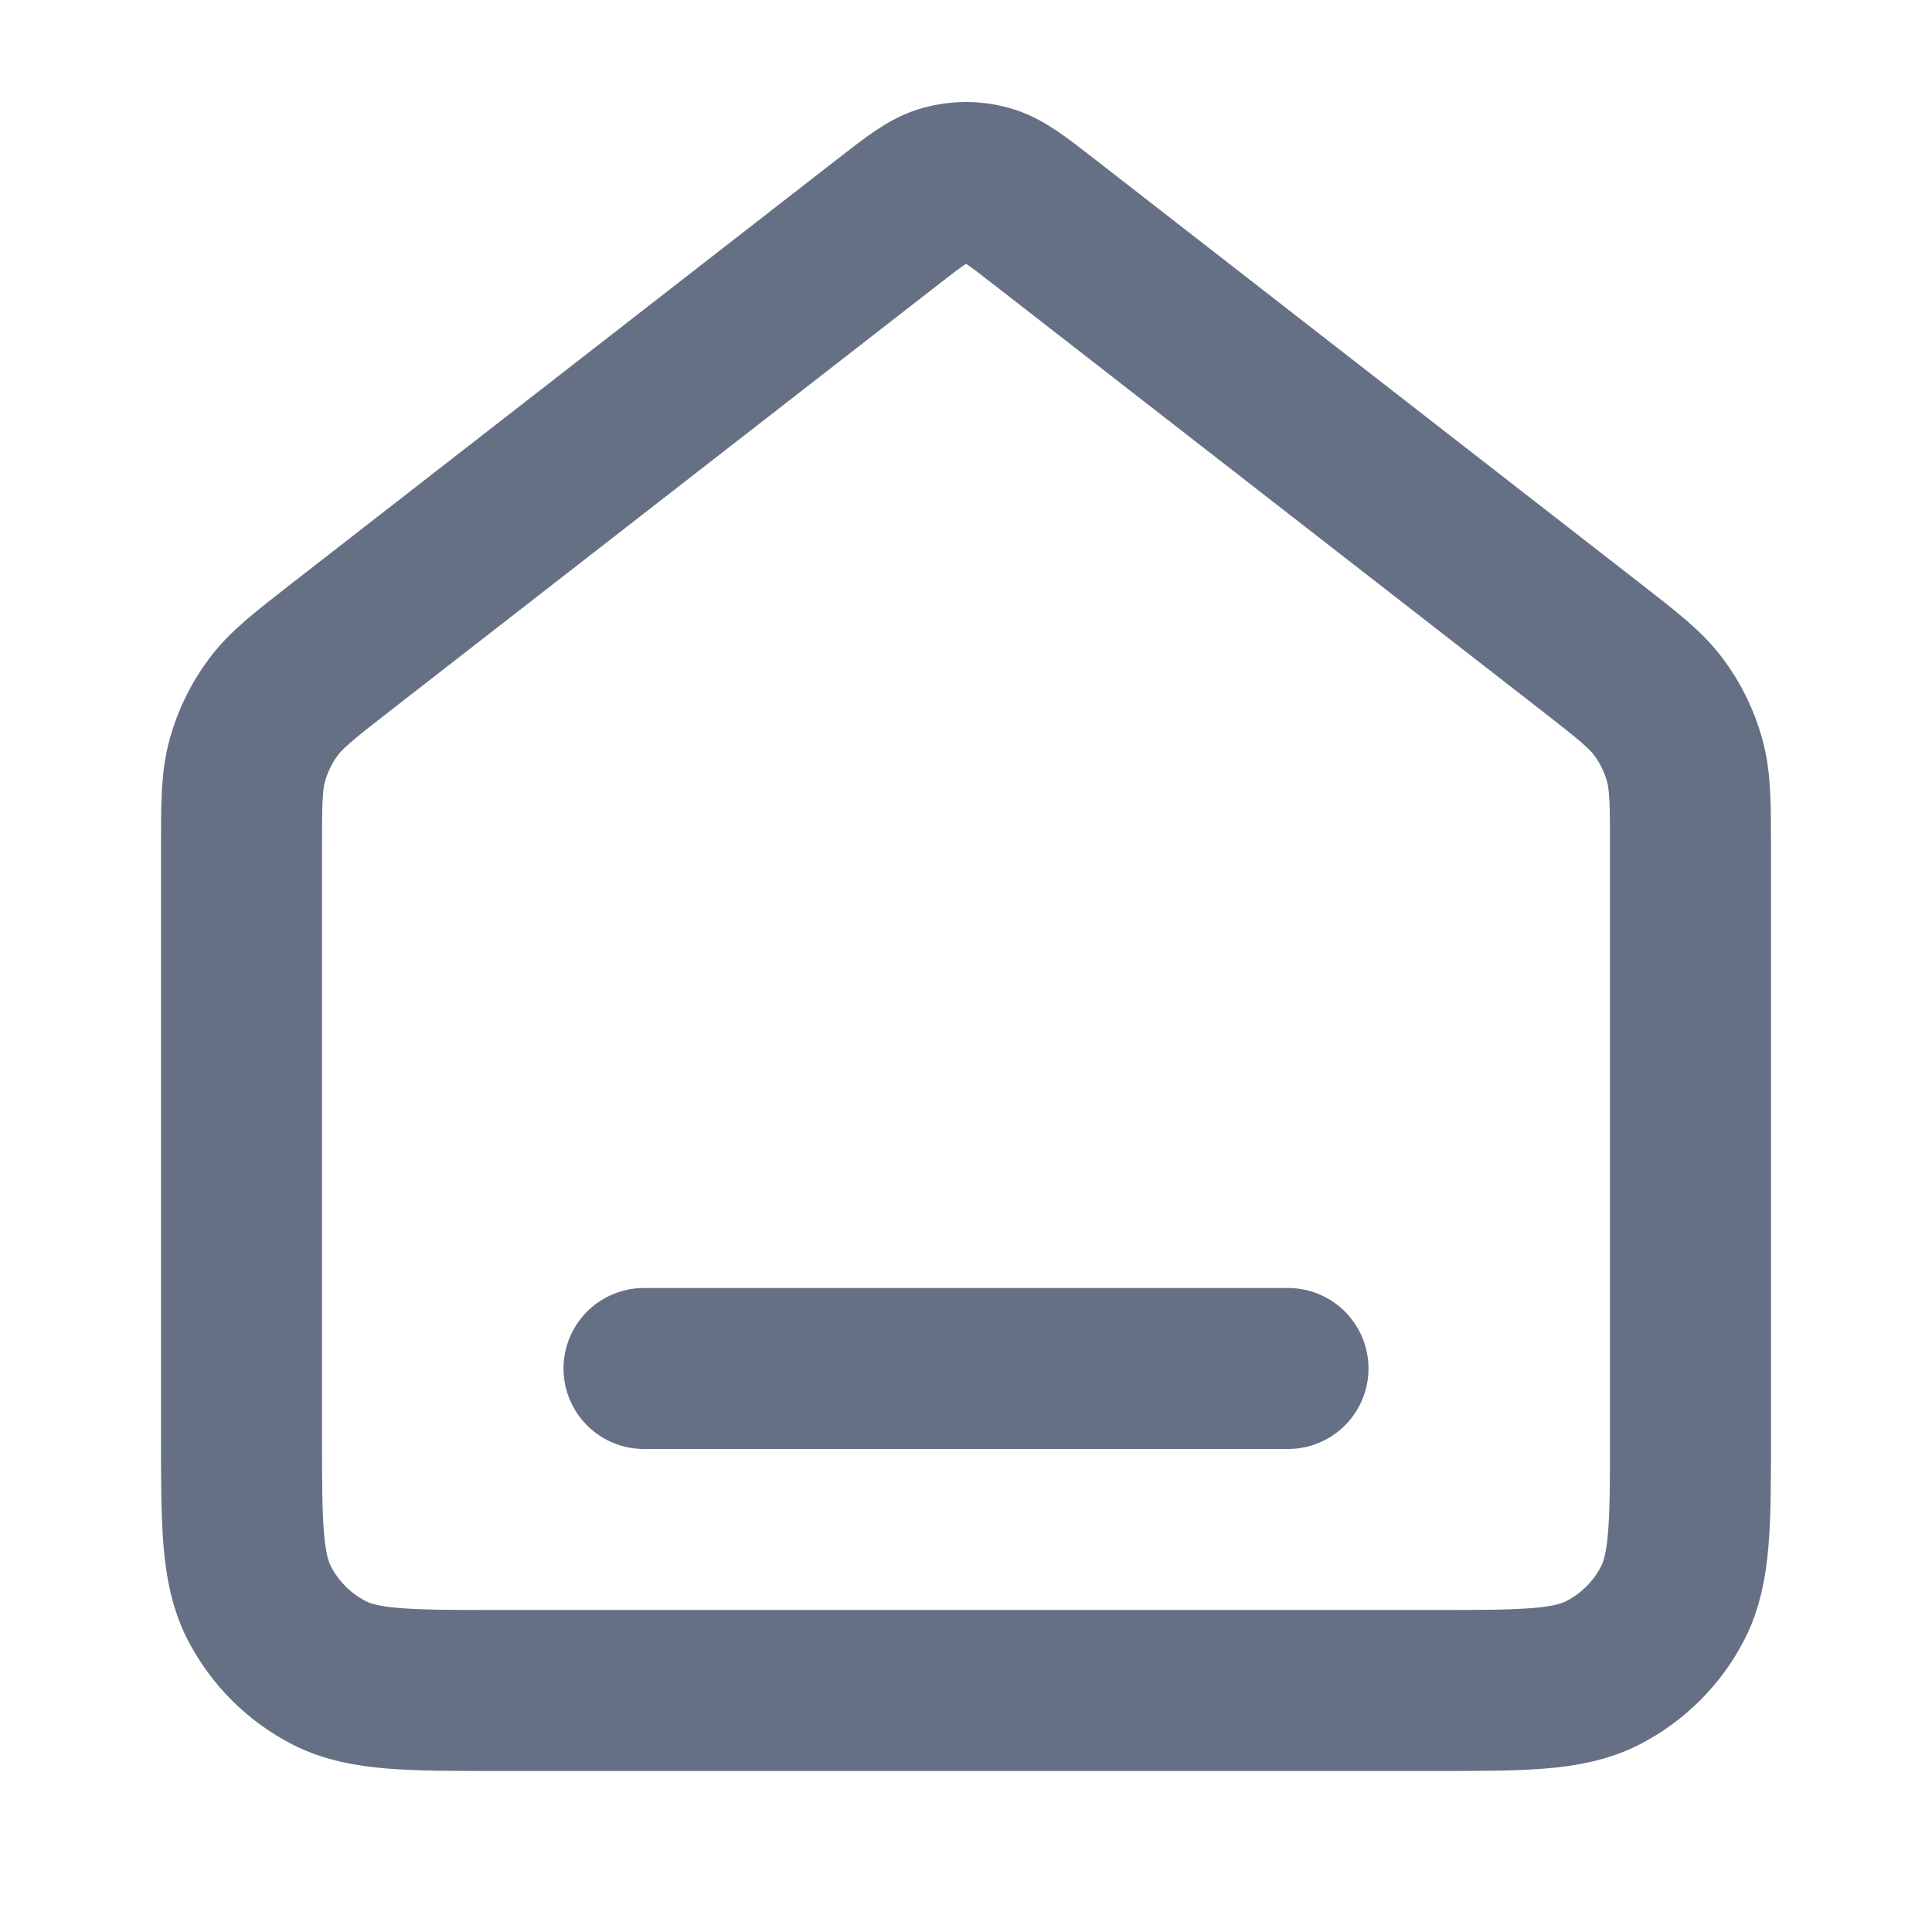
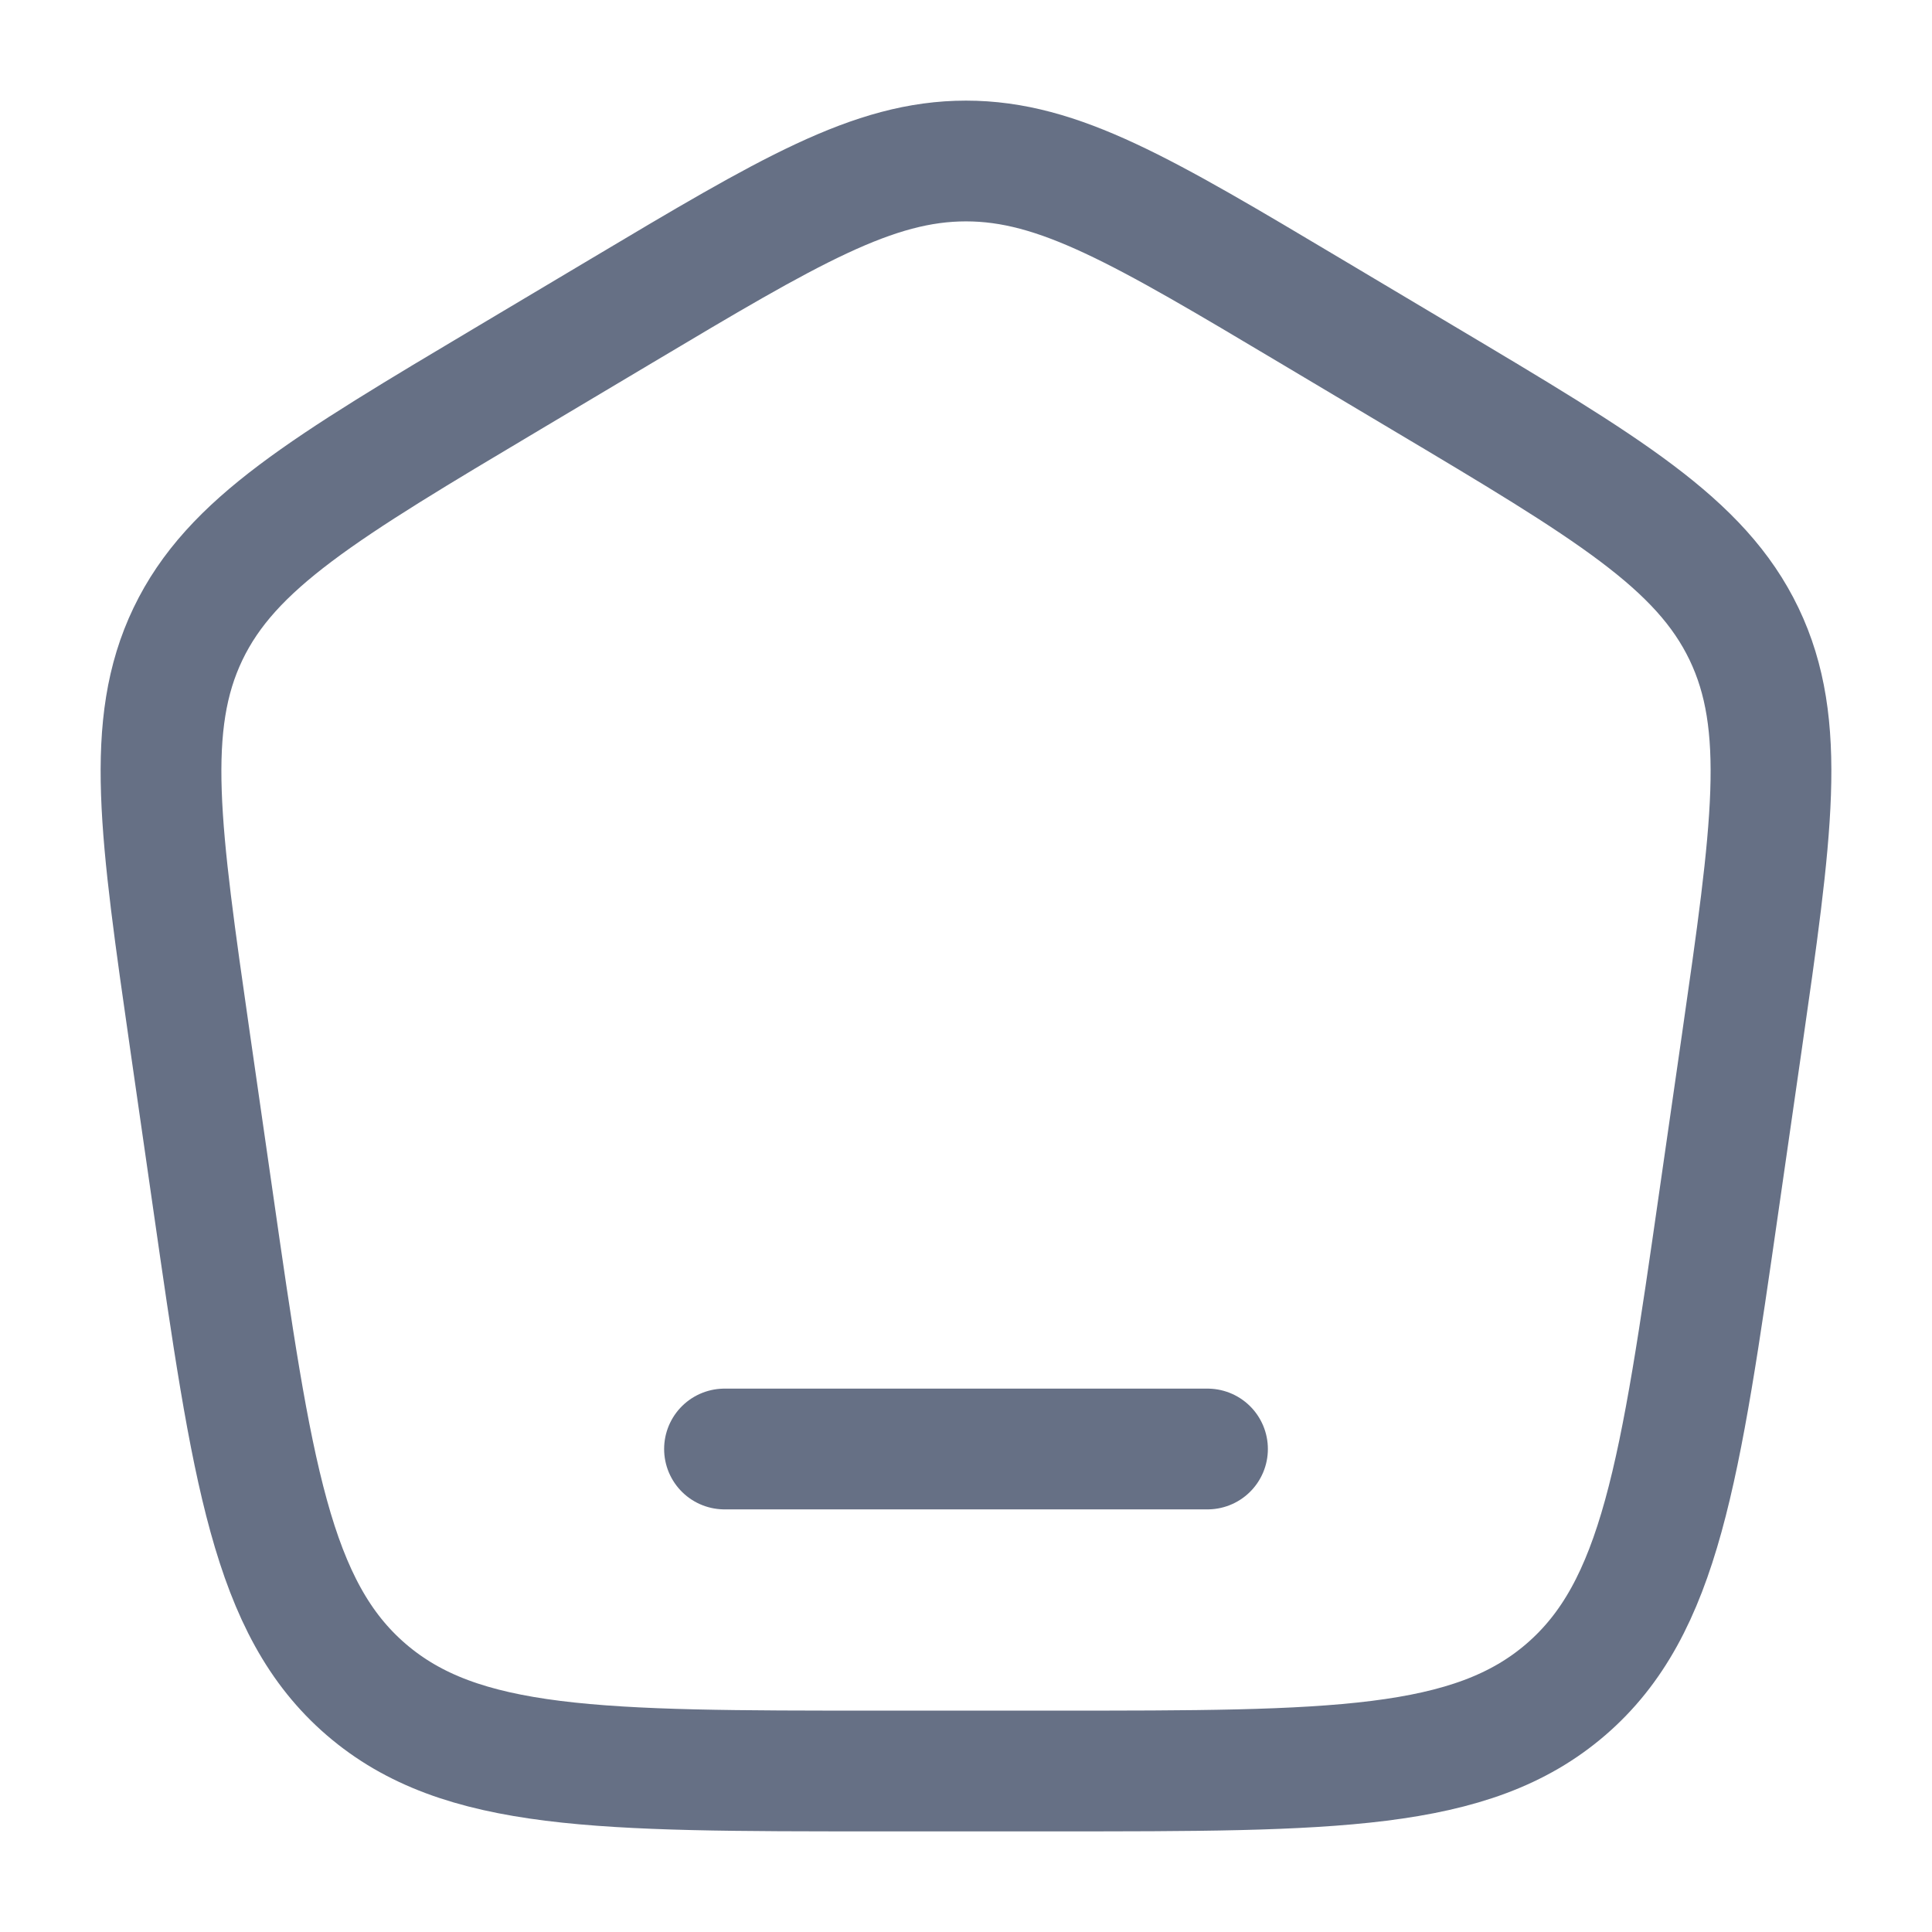
- <svg xmlns="http://www.w3.org/2000/svg" width="24" height="24" viewBox="0 0 24 24" fill="none">
-   <path d="M8 17H16M11.018 2.764L4.235 8.039C3.782 8.392 3.555 8.568 3.392 8.789C3.247 8.984 3.14 9.205 3.074 9.439C3 9.704 3 9.991 3 10.565V17.8C3 18.92 3 19.48 3.218 19.908C3.41 20.284 3.716 20.59 4.092 20.782C4.52 21 5.08 21 6.2 21H17.8C18.92 21 19.48 21 19.908 20.782C20.284 20.59 20.59 20.284 20.782 19.908C21 19.48 21 18.92 21 17.8V10.565C21 9.991 21 9.704 20.926 9.439C20.86 9.205 20.753 8.984 20.608 8.789C20.445 8.568 20.218 8.392 19.765 8.039L12.982 2.764C12.631 2.491 12.455 2.354 12.261 2.302C12.09 2.255 11.91 2.255 11.739 2.302C11.545 2.354 11.369 2.491 11.018 2.764Z" stroke="#667085" stroke-width="2" stroke-linecap="round" stroke-linejoin="round" />
+ <svg xmlns="http://www.w3.org/2000/svg" width="800px" height="800px" viewBox="0 0 24 24" fill="none">
+   <path d="M2.364 12.958C1.985 10.321 1.795 9.002 2.335 7.875C2.876 6.748 4.026 6.062 6.327 4.692L7.712 3.867C9.801 2.622 10.846 2 12 2C13.154 2 14.199 2.622 16.288 3.867L17.673 4.692C19.974 6.062 21.124 6.748 21.665 7.875C22.205 9.002 22.015 10.321 21.636 12.958L21.357 14.895C20.87 18.283 20.626 19.976 19.451 20.988C18.276 22 16.553 22 13.106 22H10.894C7.447 22 5.724 22 4.549 20.988C3.374 19.976 3.13 18.283 2.643 14.895L2.364 12.958Z" stroke="#667085" stroke-width="1.5" />
+   <path d="M15 18H9" stroke="#667085" stroke-width="1.5" stroke-linecap="round" />
</svg>
